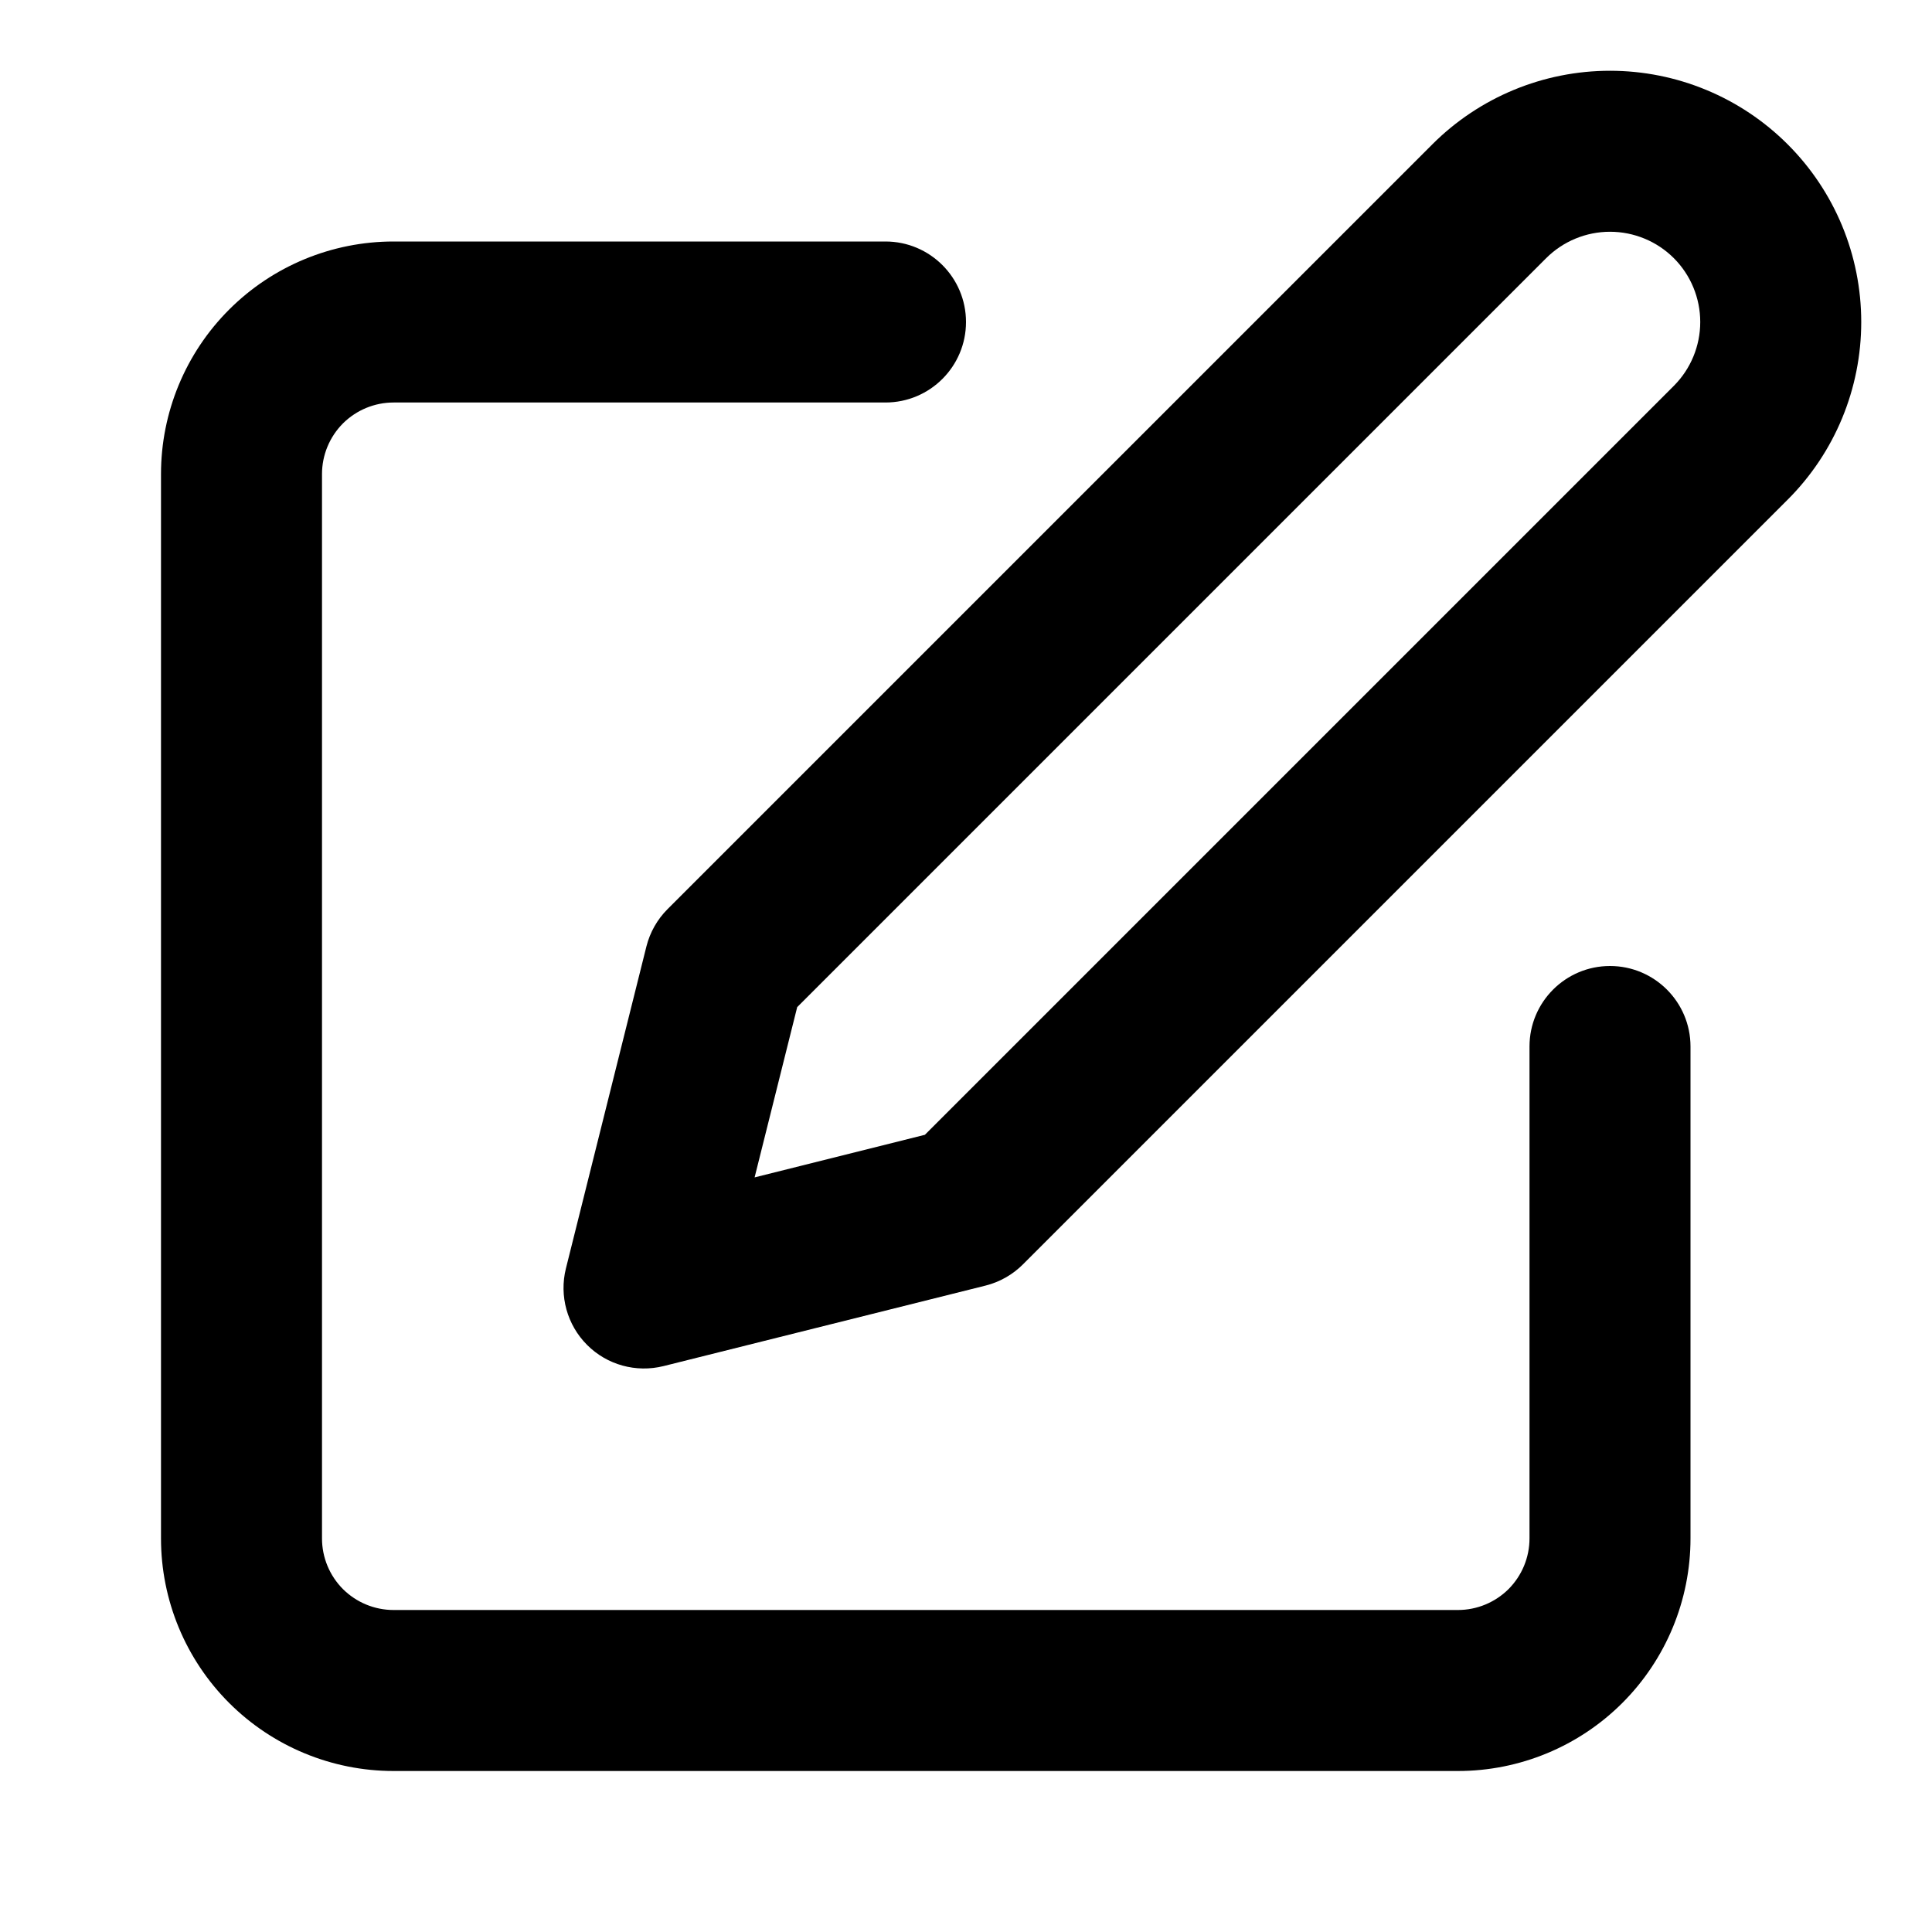
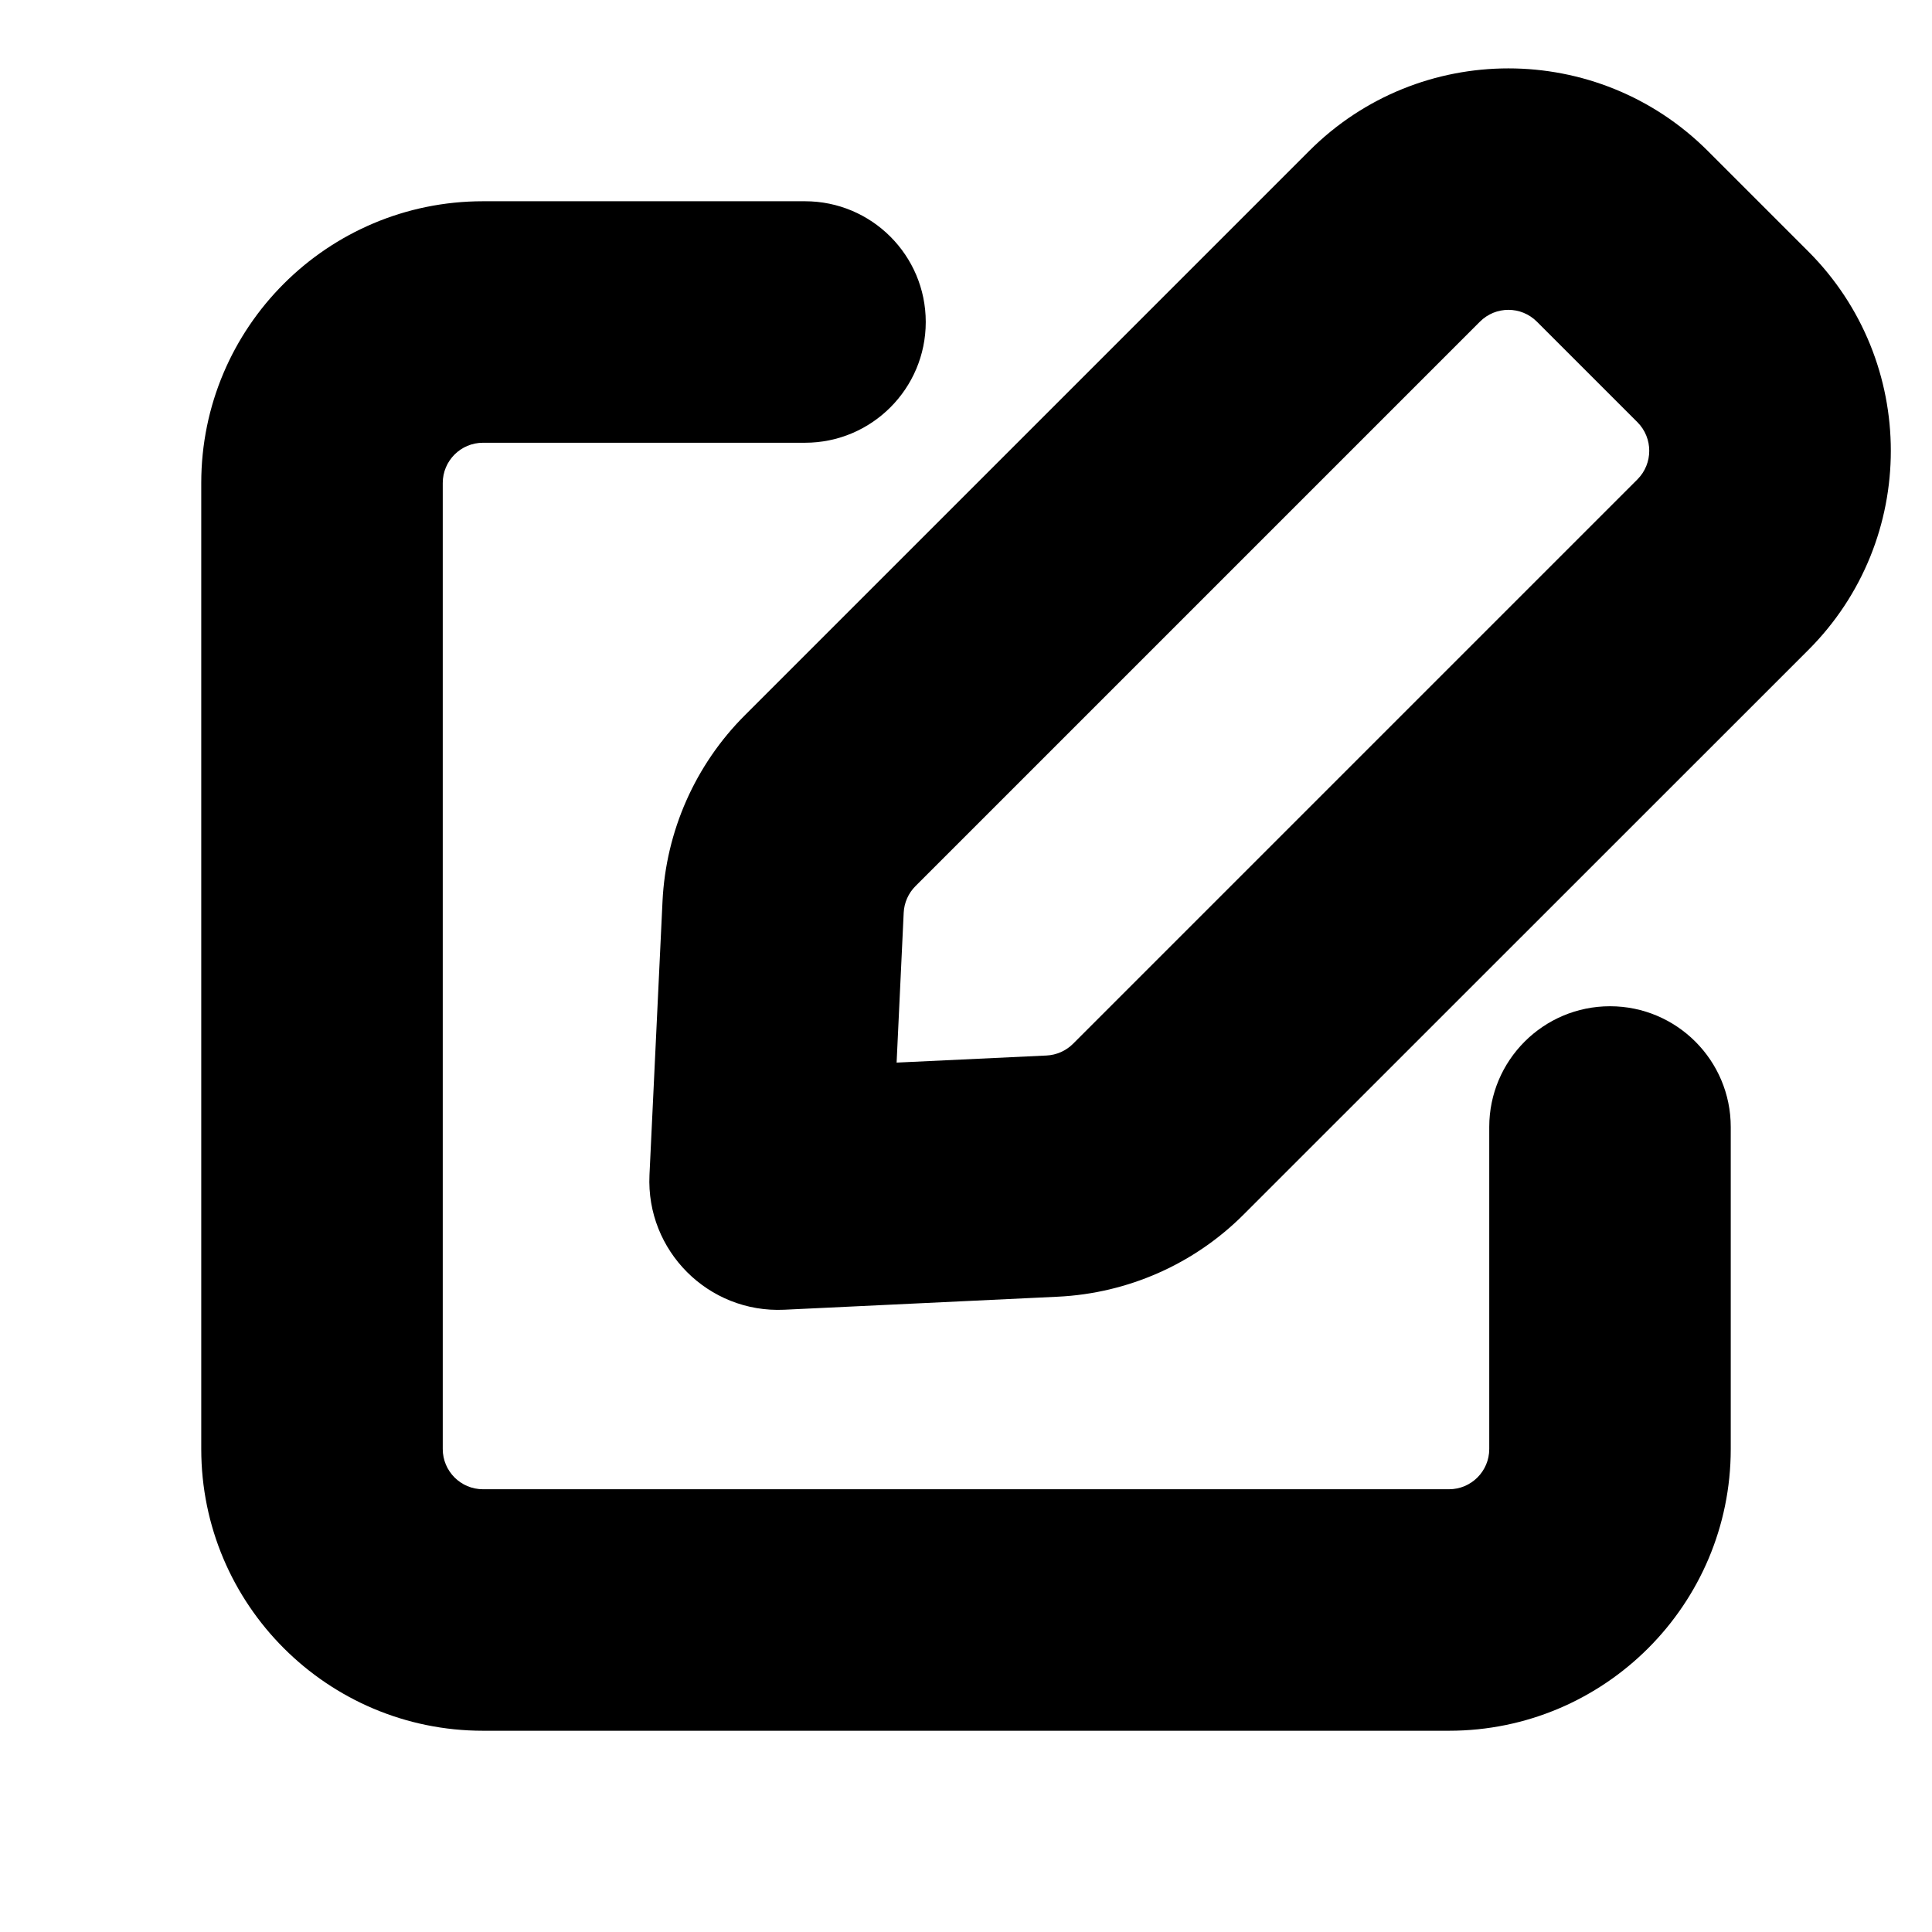
- <svg xmlns="http://www.w3.org/2000/svg" viewBox="0 0 24 24" fill="black">
-   <path fill-rule="evenodd" clip-rule="evenodd" d="M2.846 3.846C3.388 3.304 4.123 3 4.889 3H11C11.552 3 12 3.448 12 4C12 4.552 11.552 5 11 5H4.889C4.653 5 4.427 5.094 4.26 5.26C4.094 5.427 4 5.653 4 5.889V19.111C4 19.347 4.094 19.573 4.26 19.74C4.427 19.906 4.653 20 4.889 20H18.111C18.347 20 18.573 19.906 18.74 19.74C18.906 19.573 19 19.347 19 19.111V13C19 12.448 19.448 12 20 12C20.552 12 21 12.448 21 13V19.111C21 19.877 20.696 20.612 20.154 21.154C19.612 21.696 18.877 22 18.111 22H4.889C4.123 22 3.388 21.696 2.846 21.154C2.304 20.612 2 19.877 2 19.111V5.889C2 5.123 2.304 4.388 2.846 3.846Z" />
-   <path fill-rule="evenodd" clip-rule="evenodd" d="M20 2.879C19.703 2.879 19.417 2.997 19.207 3.207L9.903 12.511L9.374 14.626L11.489 14.097L20.793 4.793C21.003 4.583 21.121 4.297 21.121 4C21.121 3.703 21.003 3.417 20.793 3.207C20.583 2.997 20.297 2.879 20 2.879ZM17.793 1.793C18.378 1.208 19.172 0.879 20 0.879C20.828 0.879 21.622 1.208 22.207 1.793C22.793 2.378 23.121 3.172 23.121 4C23.121 4.828 22.793 5.622 22.207 6.207L12.707 15.707C12.579 15.835 12.418 15.926 12.243 15.97L8.243 16.97C7.902 17.055 7.541 16.956 7.293 16.707C7.045 16.459 6.945 16.098 7.03 15.757L8.03 11.757C8.074 11.582 8.165 11.421 8.293 11.293L17.793 1.793Z" />
+ <svg xmlns="http://www.w3.org/2000/svg" viewBox="0 0 12 12" fill="black">
+   <path fill-rule="evenodd" clip-rule="evenodd" d="M1.25 3C1.25 2.033 2.034 1.25 3 1.25H5C5.414 1.25 5.75 1.586 5.75 2C5.75 2.414 5.414 2.75 5 2.75H3C2.862 2.75 2.75 2.862 2.75 3V9C2.75 9.138 2.862 9.25 3 9.25H9C9.138 9.25 9.25 9.138 9.25 9V7C9.25 6.586 9.586 6.25 10 6.25C10.414 6.25 10.75 6.586 10.75 7V9C10.75 9.966 9.966 10.75 9 10.75H3C2.034 10.75 1.25 9.966 1.25 9V3Z" />
+   <path fill-rule="evenodd" clip-rule="evenodd" d="M8.132 0.937C8.815 0.254 9.923 0.254 10.607 0.937L11.232 1.562C11.915 2.246 11.915 3.354 11.232 4.037L7.725 7.543C7.418 7.851 7.006 8.033 6.571 8.054L4.871 8.135C4.4 8.157 4.012 7.769 4.034 7.298L4.115 5.598C4.136 5.163 4.318 4.751 4.626 4.443L8.132 0.937ZM9.546 1.998C9.448 1.9 9.29 1.9 9.192 1.998L5.686 5.504C5.642 5.548 5.616 5.607 5.613 5.669L5.569 6.6L6.5 6.556C6.562 6.553 6.621 6.527 6.665 6.483L10.171 2.977C10.268 2.879 10.268 2.721 10.171 2.623L9.546 1.998Z" />
</svg>
